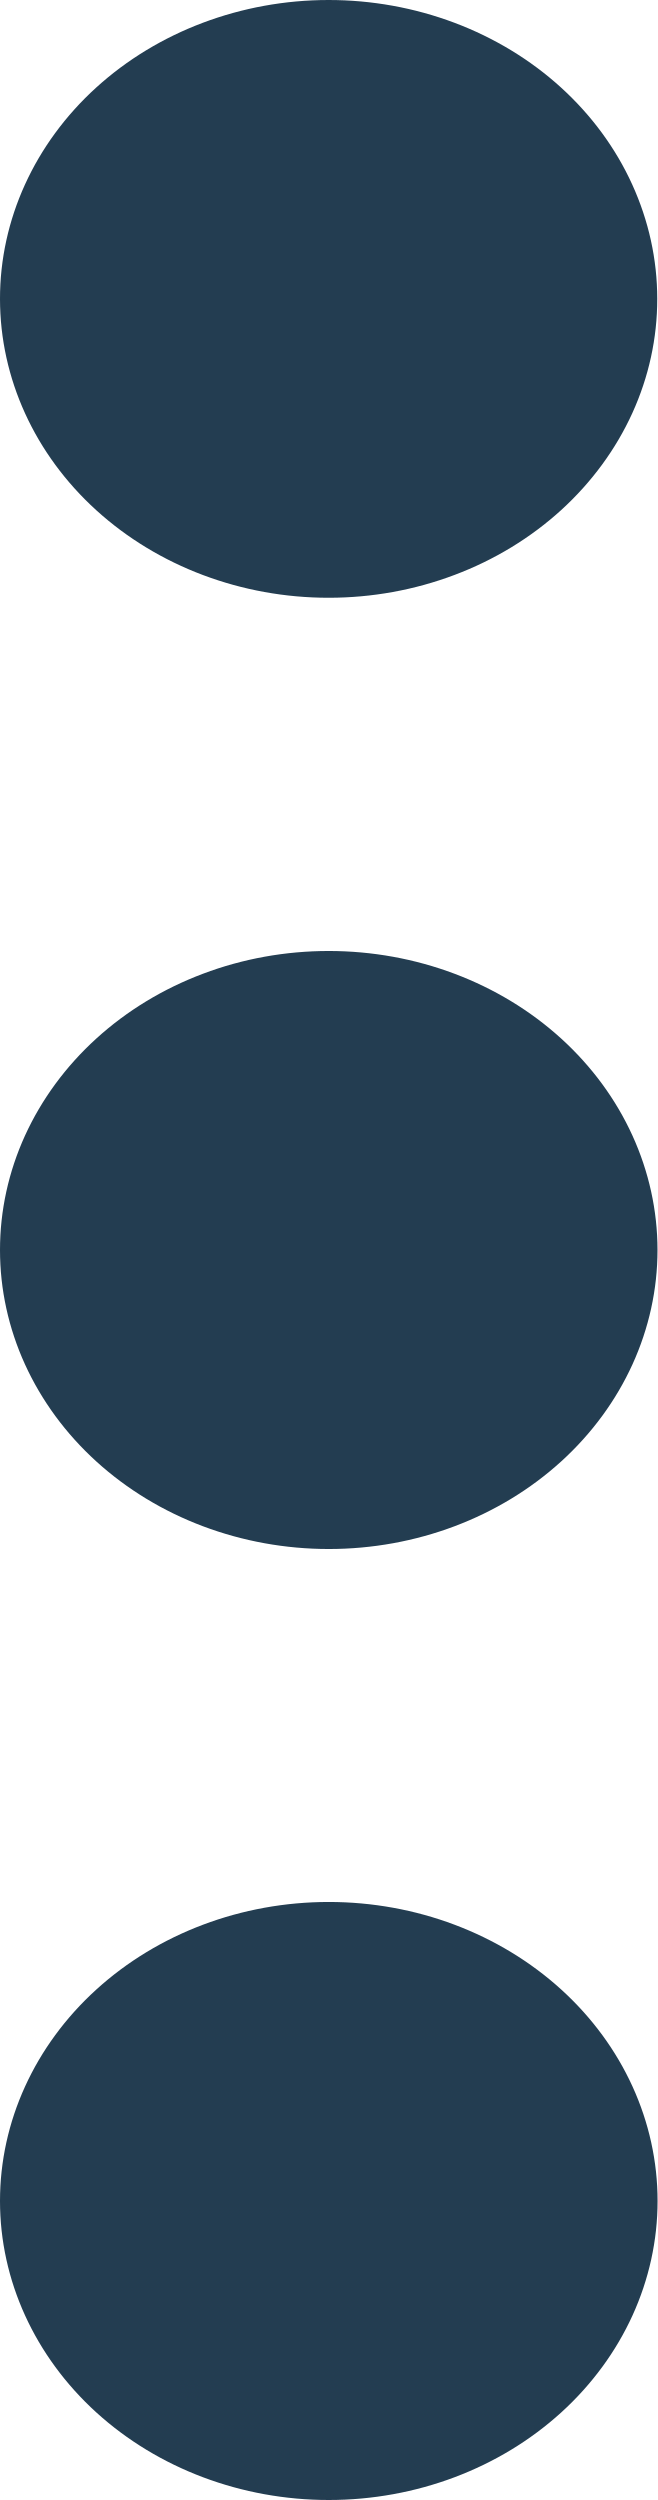
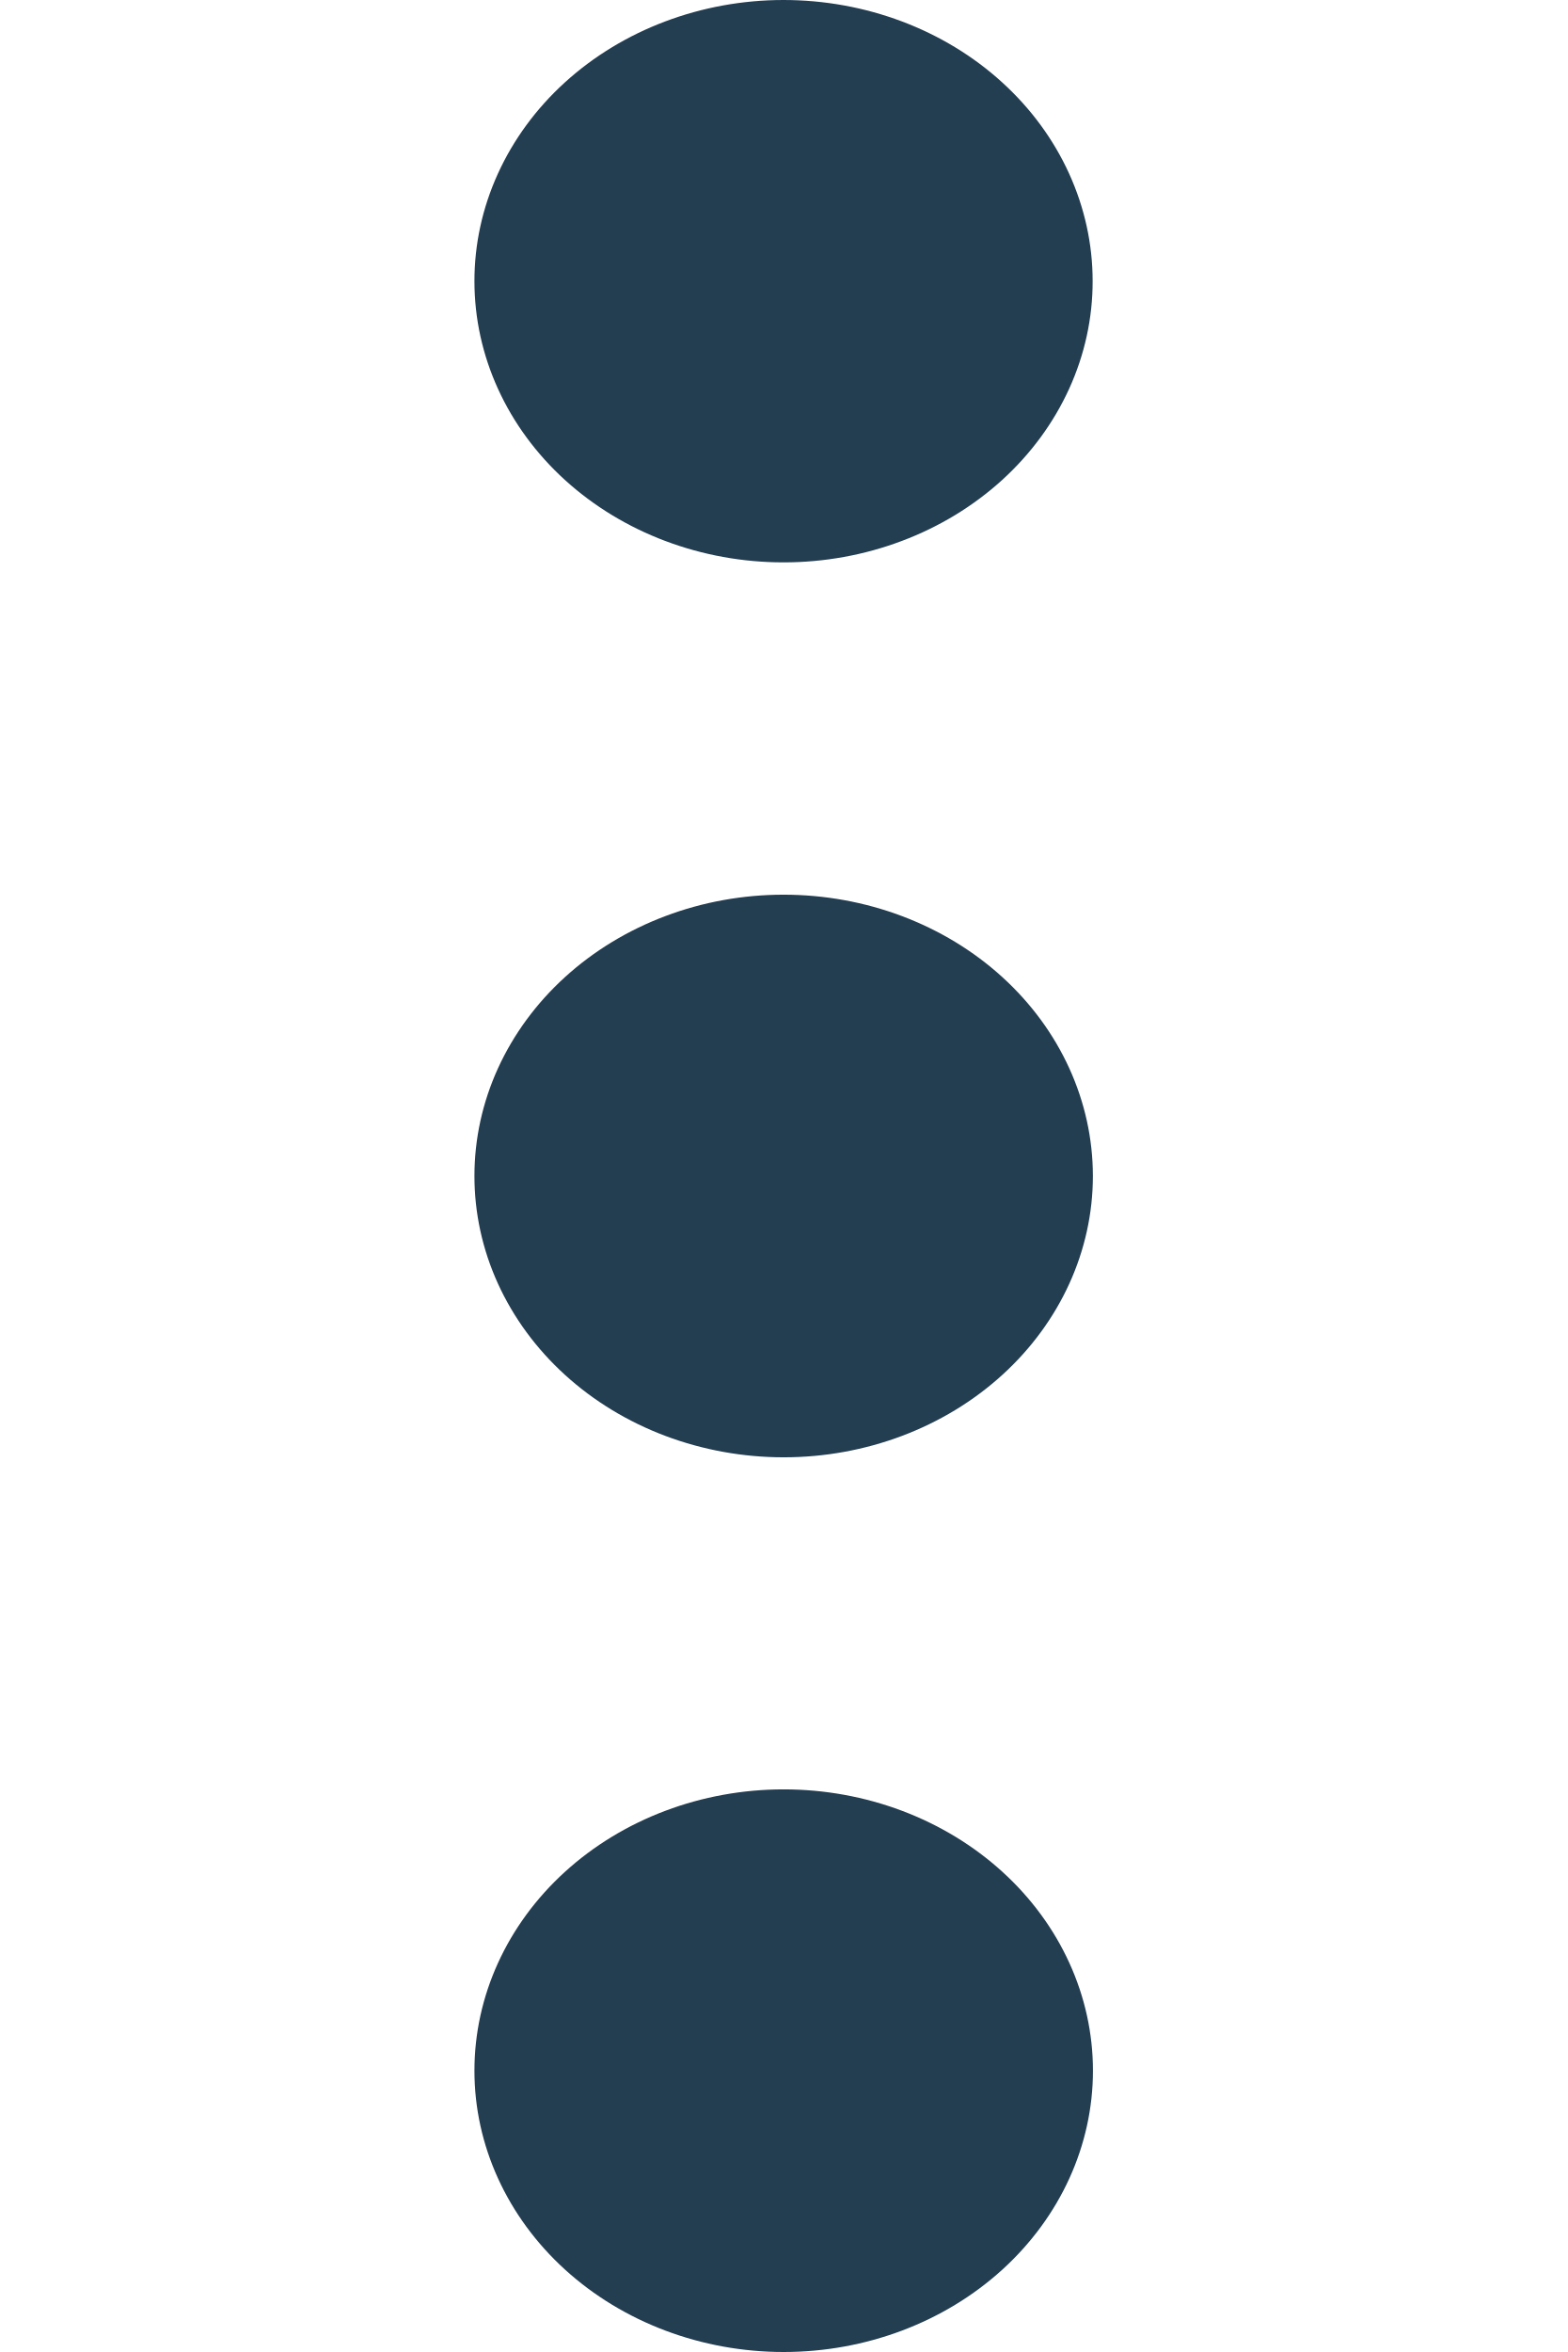
- <svg xmlns="http://www.w3.org/2000/svg" width="10" height="38" viewBox="0 0 10 38" fill="none">
+ <svg xmlns="http://www.w3.org/2000/svg" width="10" height="15" viewBox="0 0 10 38" fill="none">
  <path d="M4.997 14.455C4.341 14.455 3.691 14.572 3.085 14.801C2.479 15.029 1.928 15.364 1.464 15.786C1 16.208 0.632 16.709 0.38 17.261C0.129 17.812 5.16772e-07 18.403 5.16772e-07 19C5.16772e-07 19.597 0.129 20.188 0.38 20.739C0.632 21.291 1 21.792 1.464 22.214C1.928 22.636 2.479 22.971 3.085 23.199C3.691 23.427 4.341 23.545 4.997 23.545C6.323 23.545 7.594 23.066 8.531 22.213C9.468 21.36 9.994 20.204 9.994 18.999C9.993 17.794 9.467 16.638 8.529 15.785C7.592 14.933 6.321 14.455 4.995 14.455H4.997ZM4.997 9.086C5.653 9.086 6.303 8.968 6.909 8.739C7.515 8.511 8.065 8.176 8.529 7.754C8.992 7.332 9.36 6.831 9.611 6.28C9.862 5.728 9.991 5.138 9.99 4.541C9.99 3.944 9.86 3.354 9.609 2.803C9.358 2.251 8.99 1.751 8.526 1.329C8.062 0.907 7.511 0.573 6.905 0.345C6.298 0.117 5.649 -0 4.993 4.6936e-07C3.668 0.001 2.398 0.48 1.461 1.332C0.525 2.184 -0.001 3.34 5.16772e-07 4.545C0.001 5.75 0.527 6.905 1.465 7.757C2.402 8.608 3.673 9.087 4.997 9.086ZM4.997 28.91C3.672 28.91 2.401 29.389 1.464 30.241C0.527 31.093 5.16772e-07 32.249 5.16772e-07 33.455C5.16772e-07 34.66 0.527 35.816 1.464 36.669C2.401 37.521 3.672 38 4.997 38C6.323 38 7.594 37.521 8.531 36.669C9.468 35.816 9.995 34.66 9.995 33.455C9.995 32.249 9.468 31.093 8.531 30.241C7.594 29.389 6.323 28.91 4.997 28.91Z" fill="#233D51" />
</svg>
